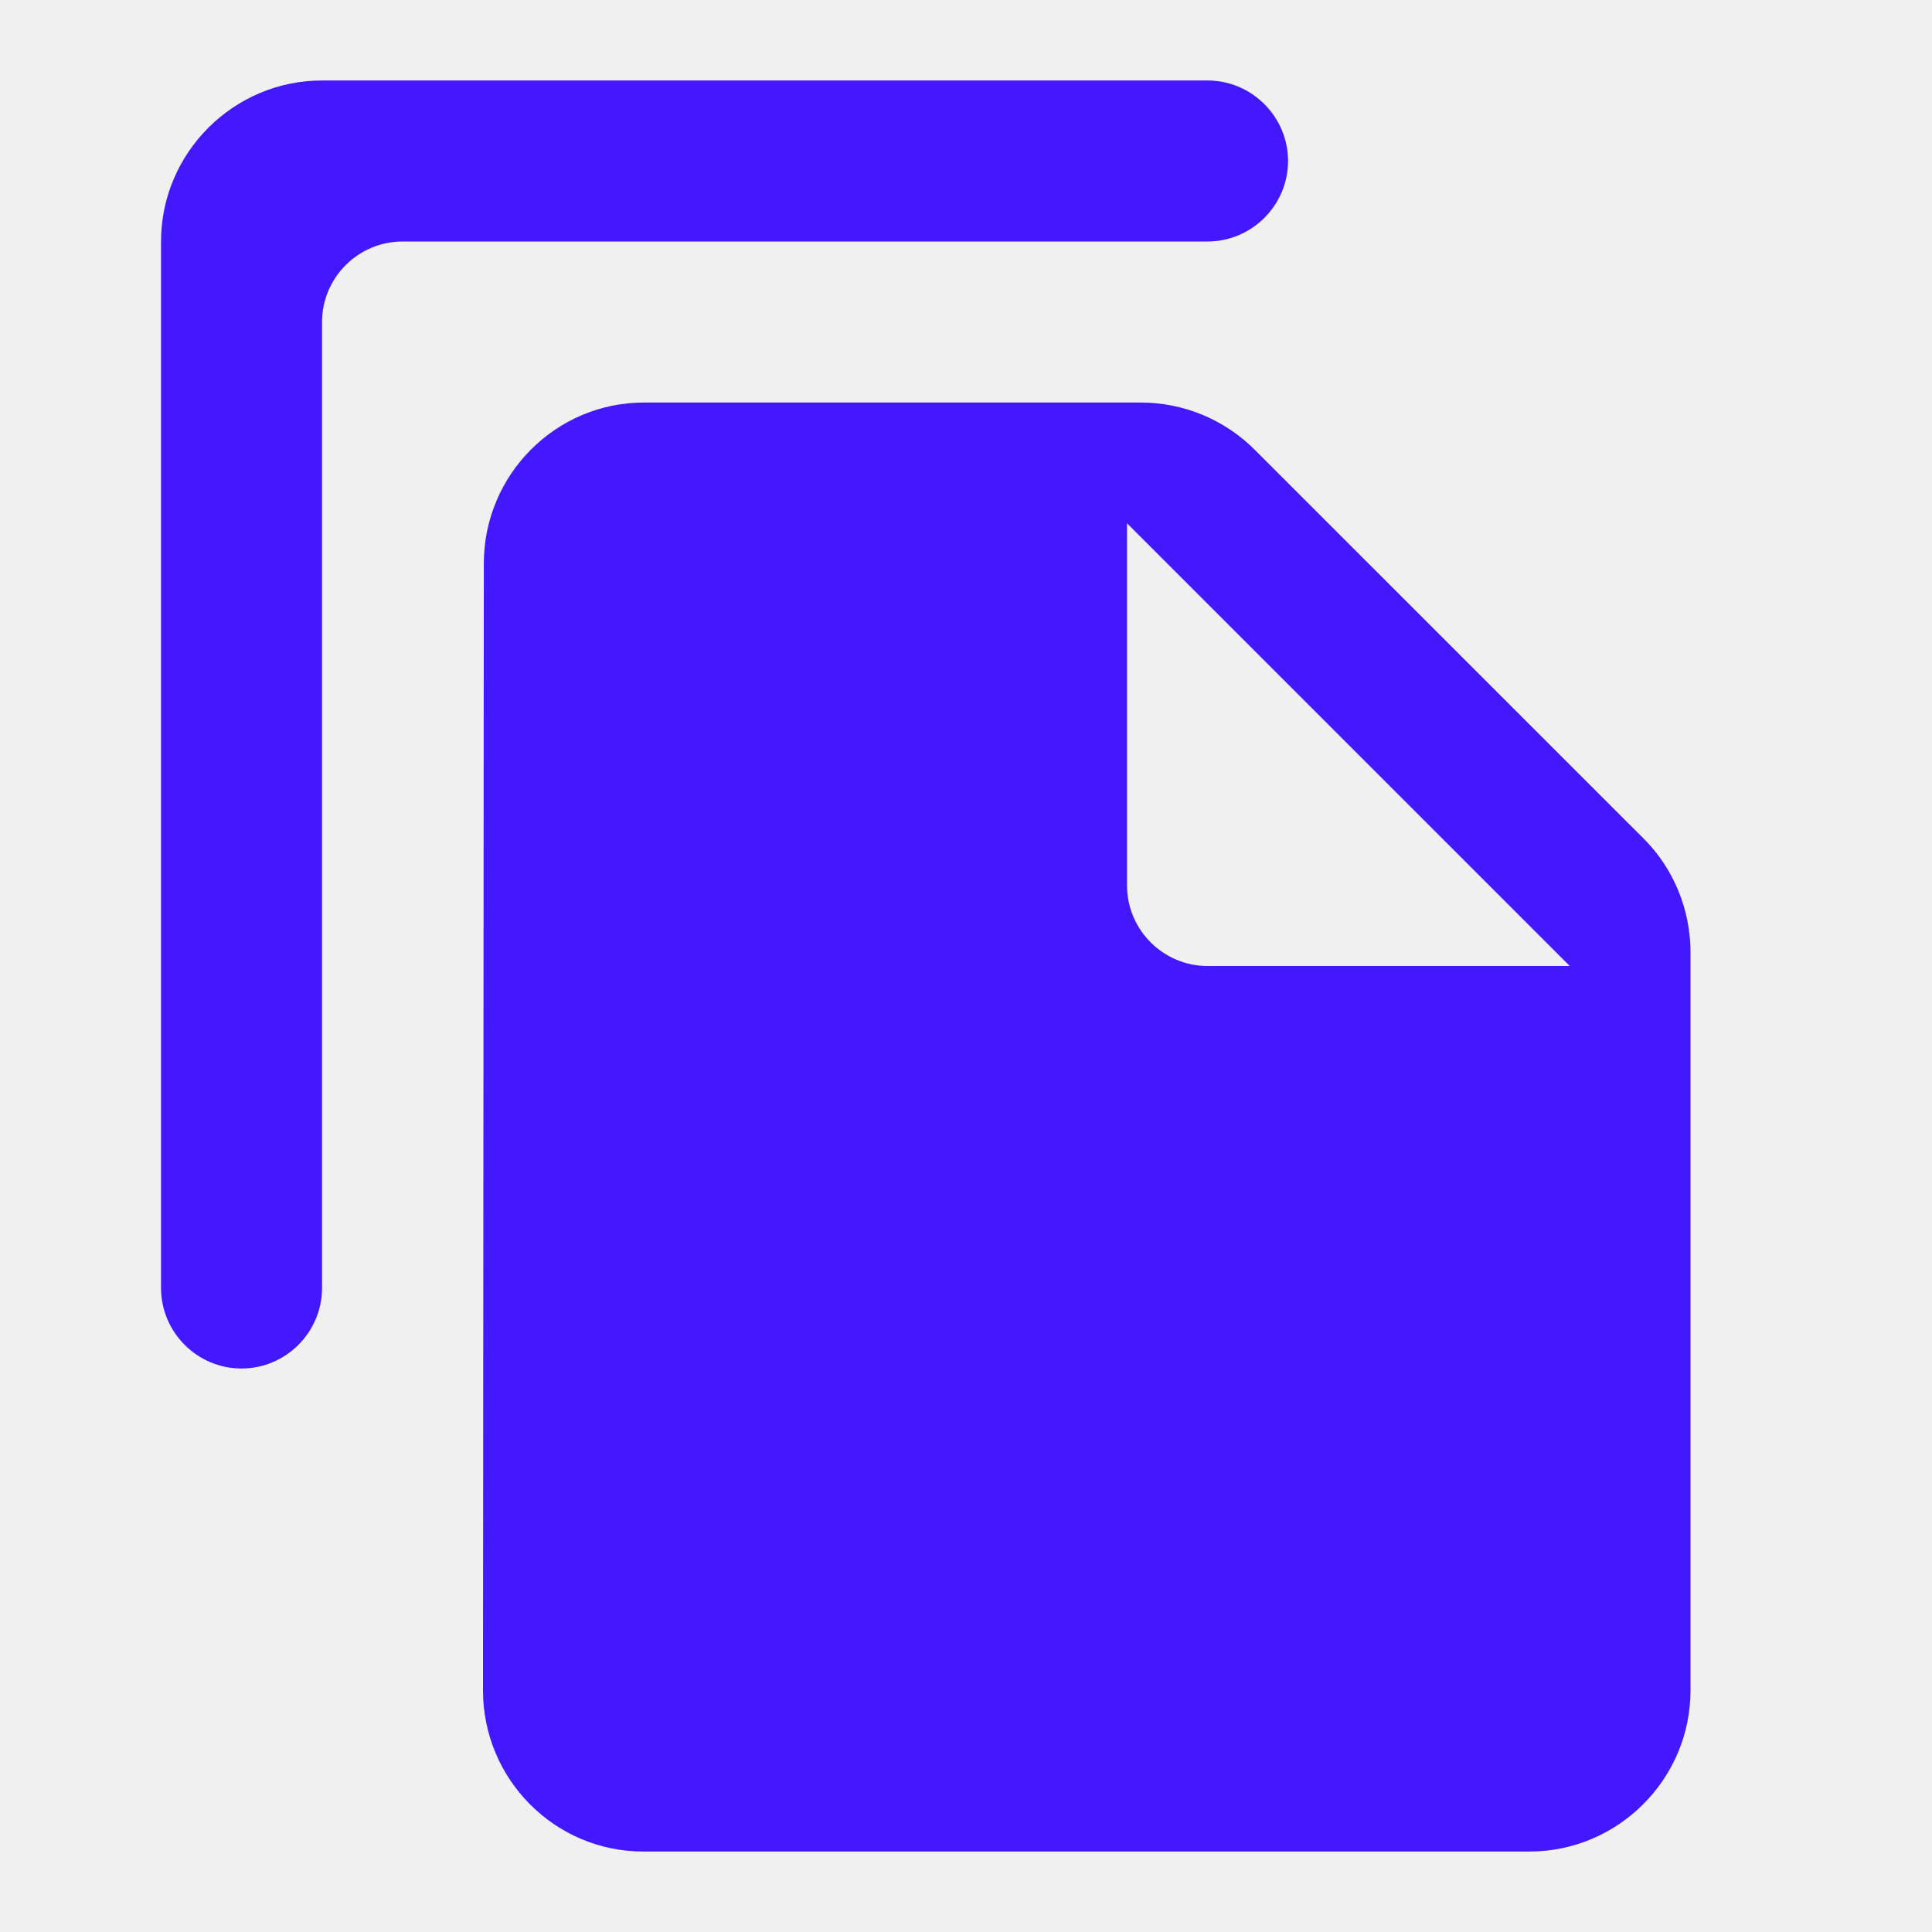
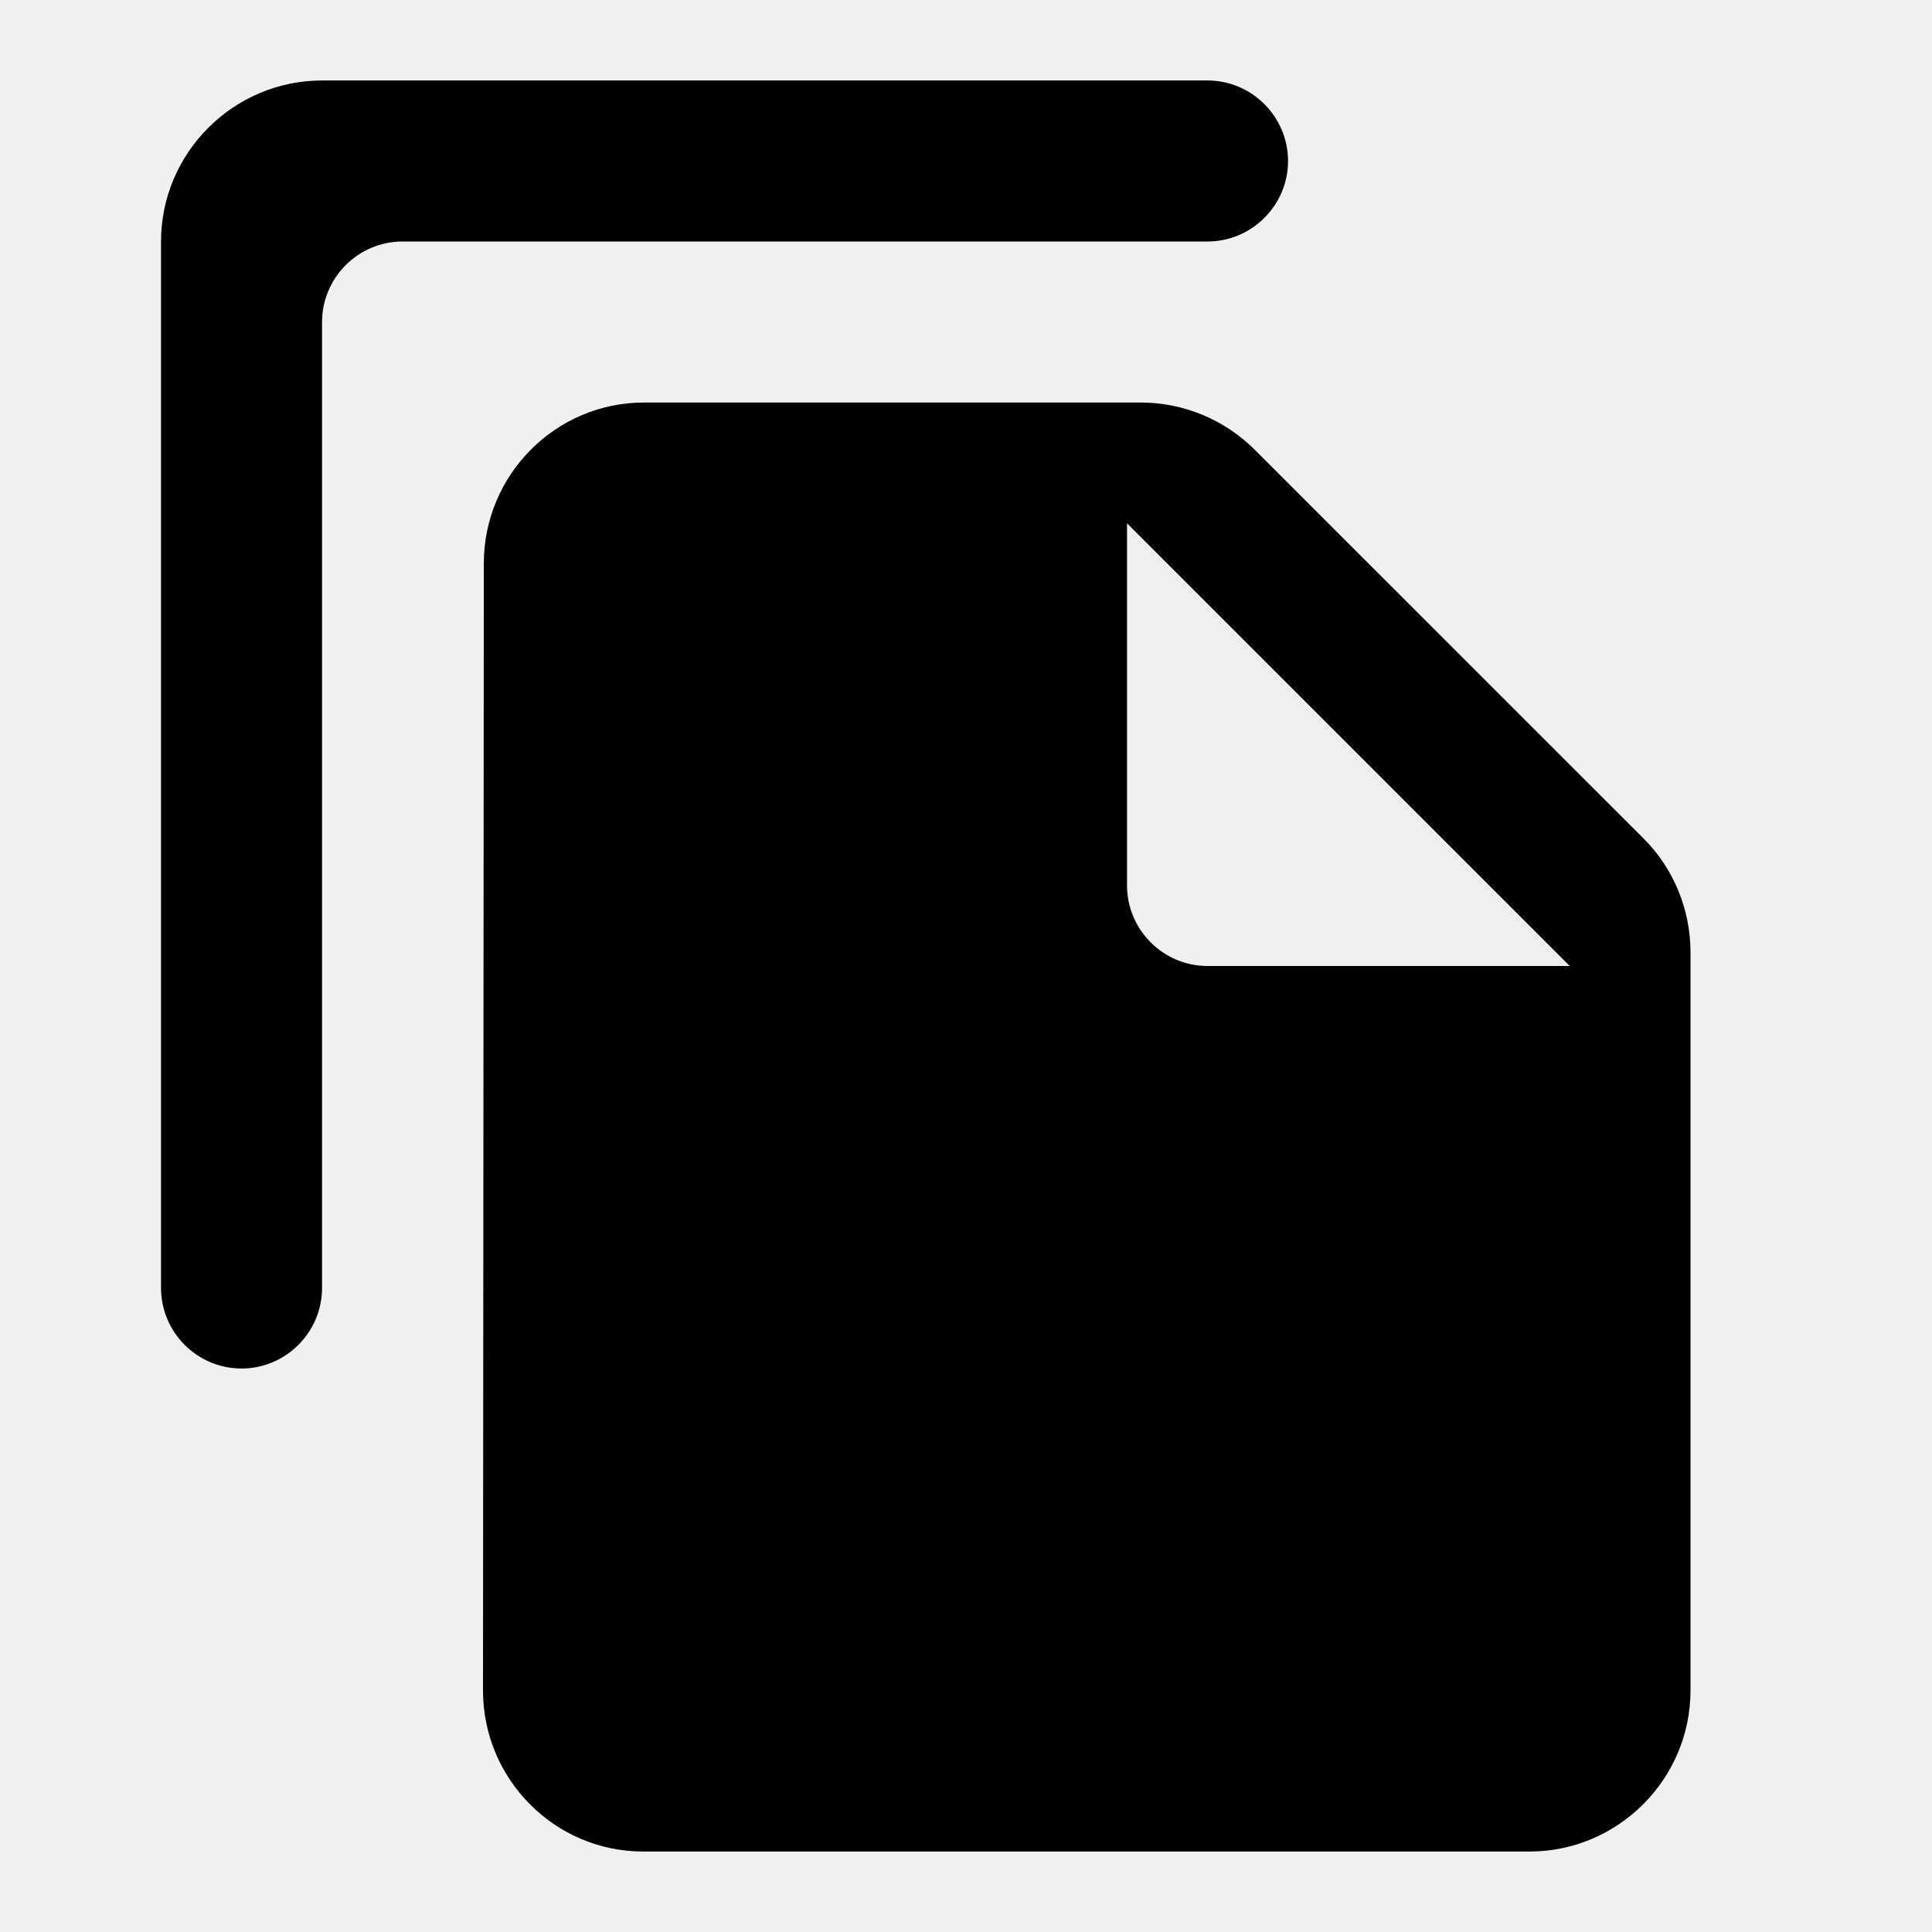
<svg xmlns="http://www.w3.org/2000/svg" width="26" height="26" viewBox="0 0 26 26" fill="none">
  <g clip-path="url(#clip0_1_58)">
-     <path d="M16.25 1.083H4.334C3.142 1.083 2.167 2.058 2.167 3.25V17.333C2.167 17.929 2.654 18.417 3.25 18.417C3.846 18.417 4.334 17.929 4.334 17.333V4.333C4.334 3.737 4.821 3.25 5.417 3.25H16.25C16.846 3.25 17.334 2.762 17.334 2.167C17.334 1.571 16.846 1.083 16.25 1.083ZM16.889 6.056L22.122 11.288C22.523 11.689 22.75 12.242 22.75 12.816V22.75C22.75 23.942 21.775 24.917 20.584 24.917H8.656C7.464 24.917 6.5 23.942 6.5 22.75L6.511 7.583C6.511 6.392 7.475 5.417 8.667 5.417H15.351C15.925 5.417 16.478 5.644 16.889 6.056ZM16.25 13H21.125L15.167 7.042V11.917C15.167 12.512 15.654 13 16.25 13Z" fill="#4318FF" />
+     <path d="M16.25 1.083H4.334C3.142 1.083 2.167 2.058 2.167 3.25V17.333C2.167 17.929 2.654 18.417 3.25 18.417C3.846 18.417 4.334 17.929 4.334 17.333V4.333C4.334 3.737 4.821 3.25 5.417 3.25H16.25C16.846 3.25 17.334 2.762 17.334 2.167C17.334 1.571 16.846 1.083 16.25 1.083ZM16.889 6.056L22.122 11.288C22.523 11.689 22.75 12.242 22.75 12.816V22.75C22.75 23.942 21.775 24.917 20.584 24.917H8.656C7.464 24.917 6.5 23.942 6.5 22.75L6.511 7.583C6.511 6.392 7.475 5.417 8.667 5.417H15.351C15.925 5.417 16.478 5.644 16.889 6.056ZM16.25 13H21.125L15.167 7.042V11.917C15.167 12.512 15.654 13 16.25 13Z" fill="currentColor" />
  </g>
  <defs>
    <clipPath id="clip0_1_58">
      <rect width="26" height="26" fill="white" />
    </clipPath>
  </defs>
</svg>
